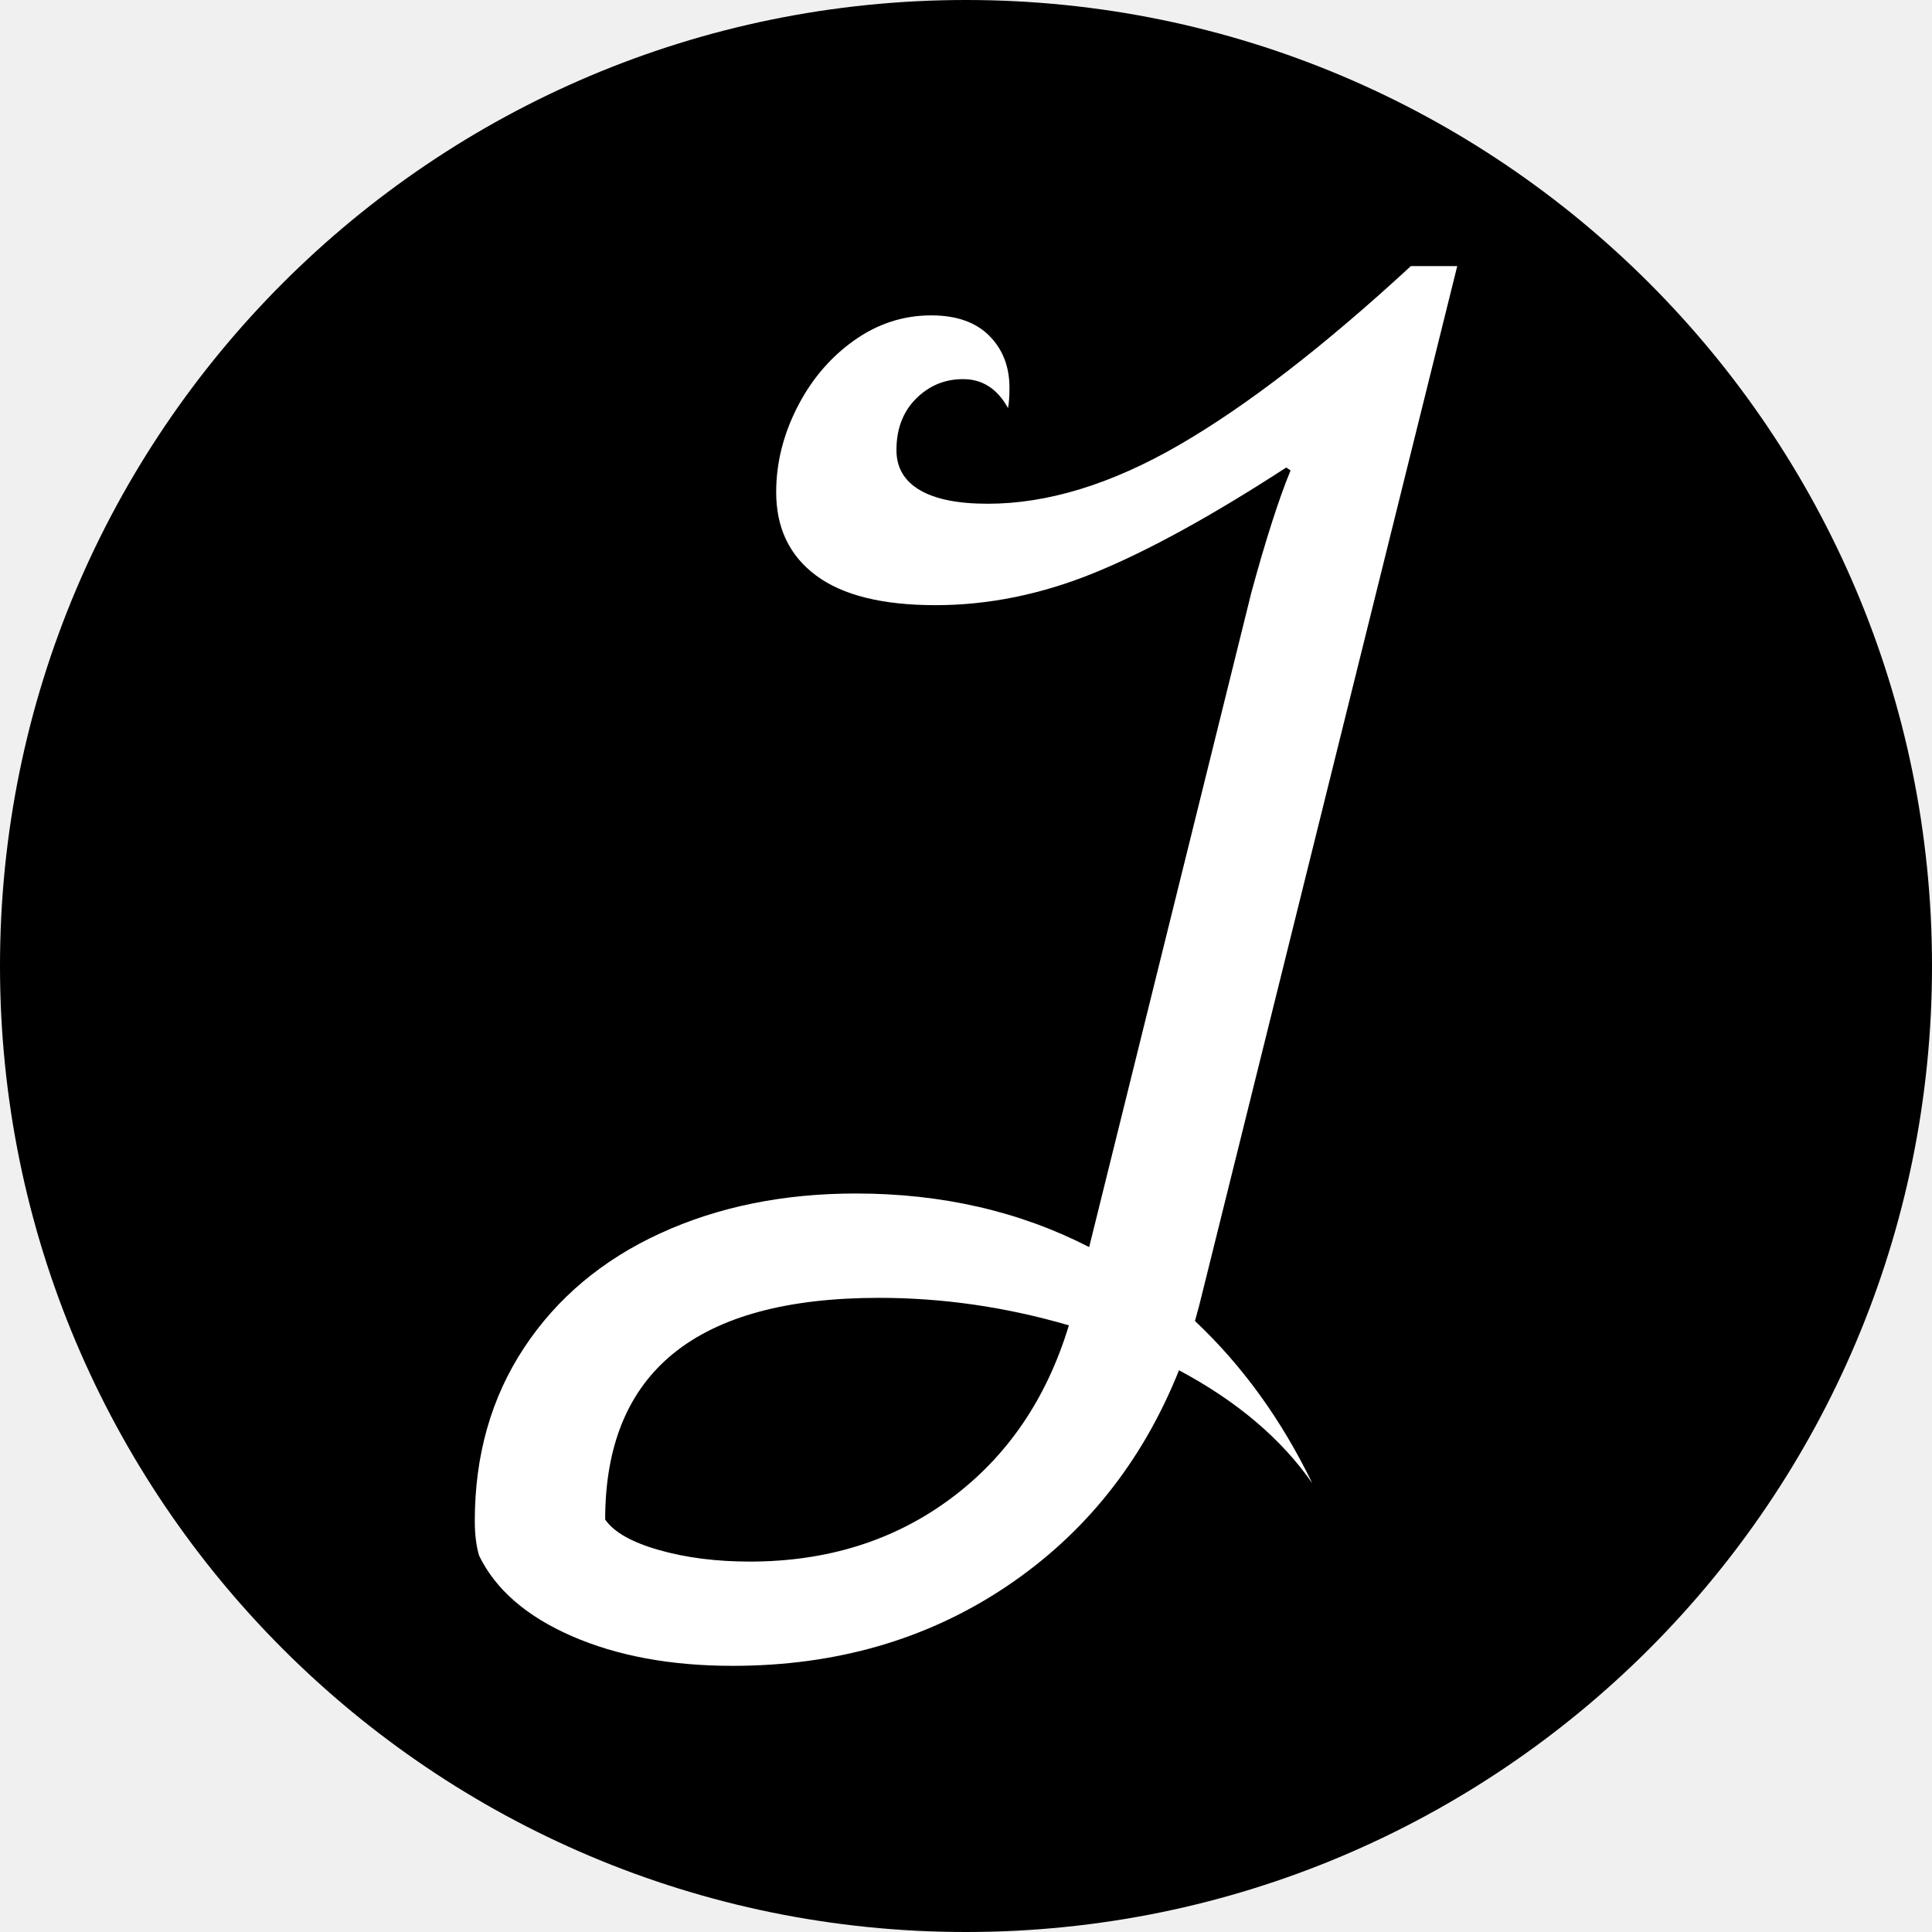
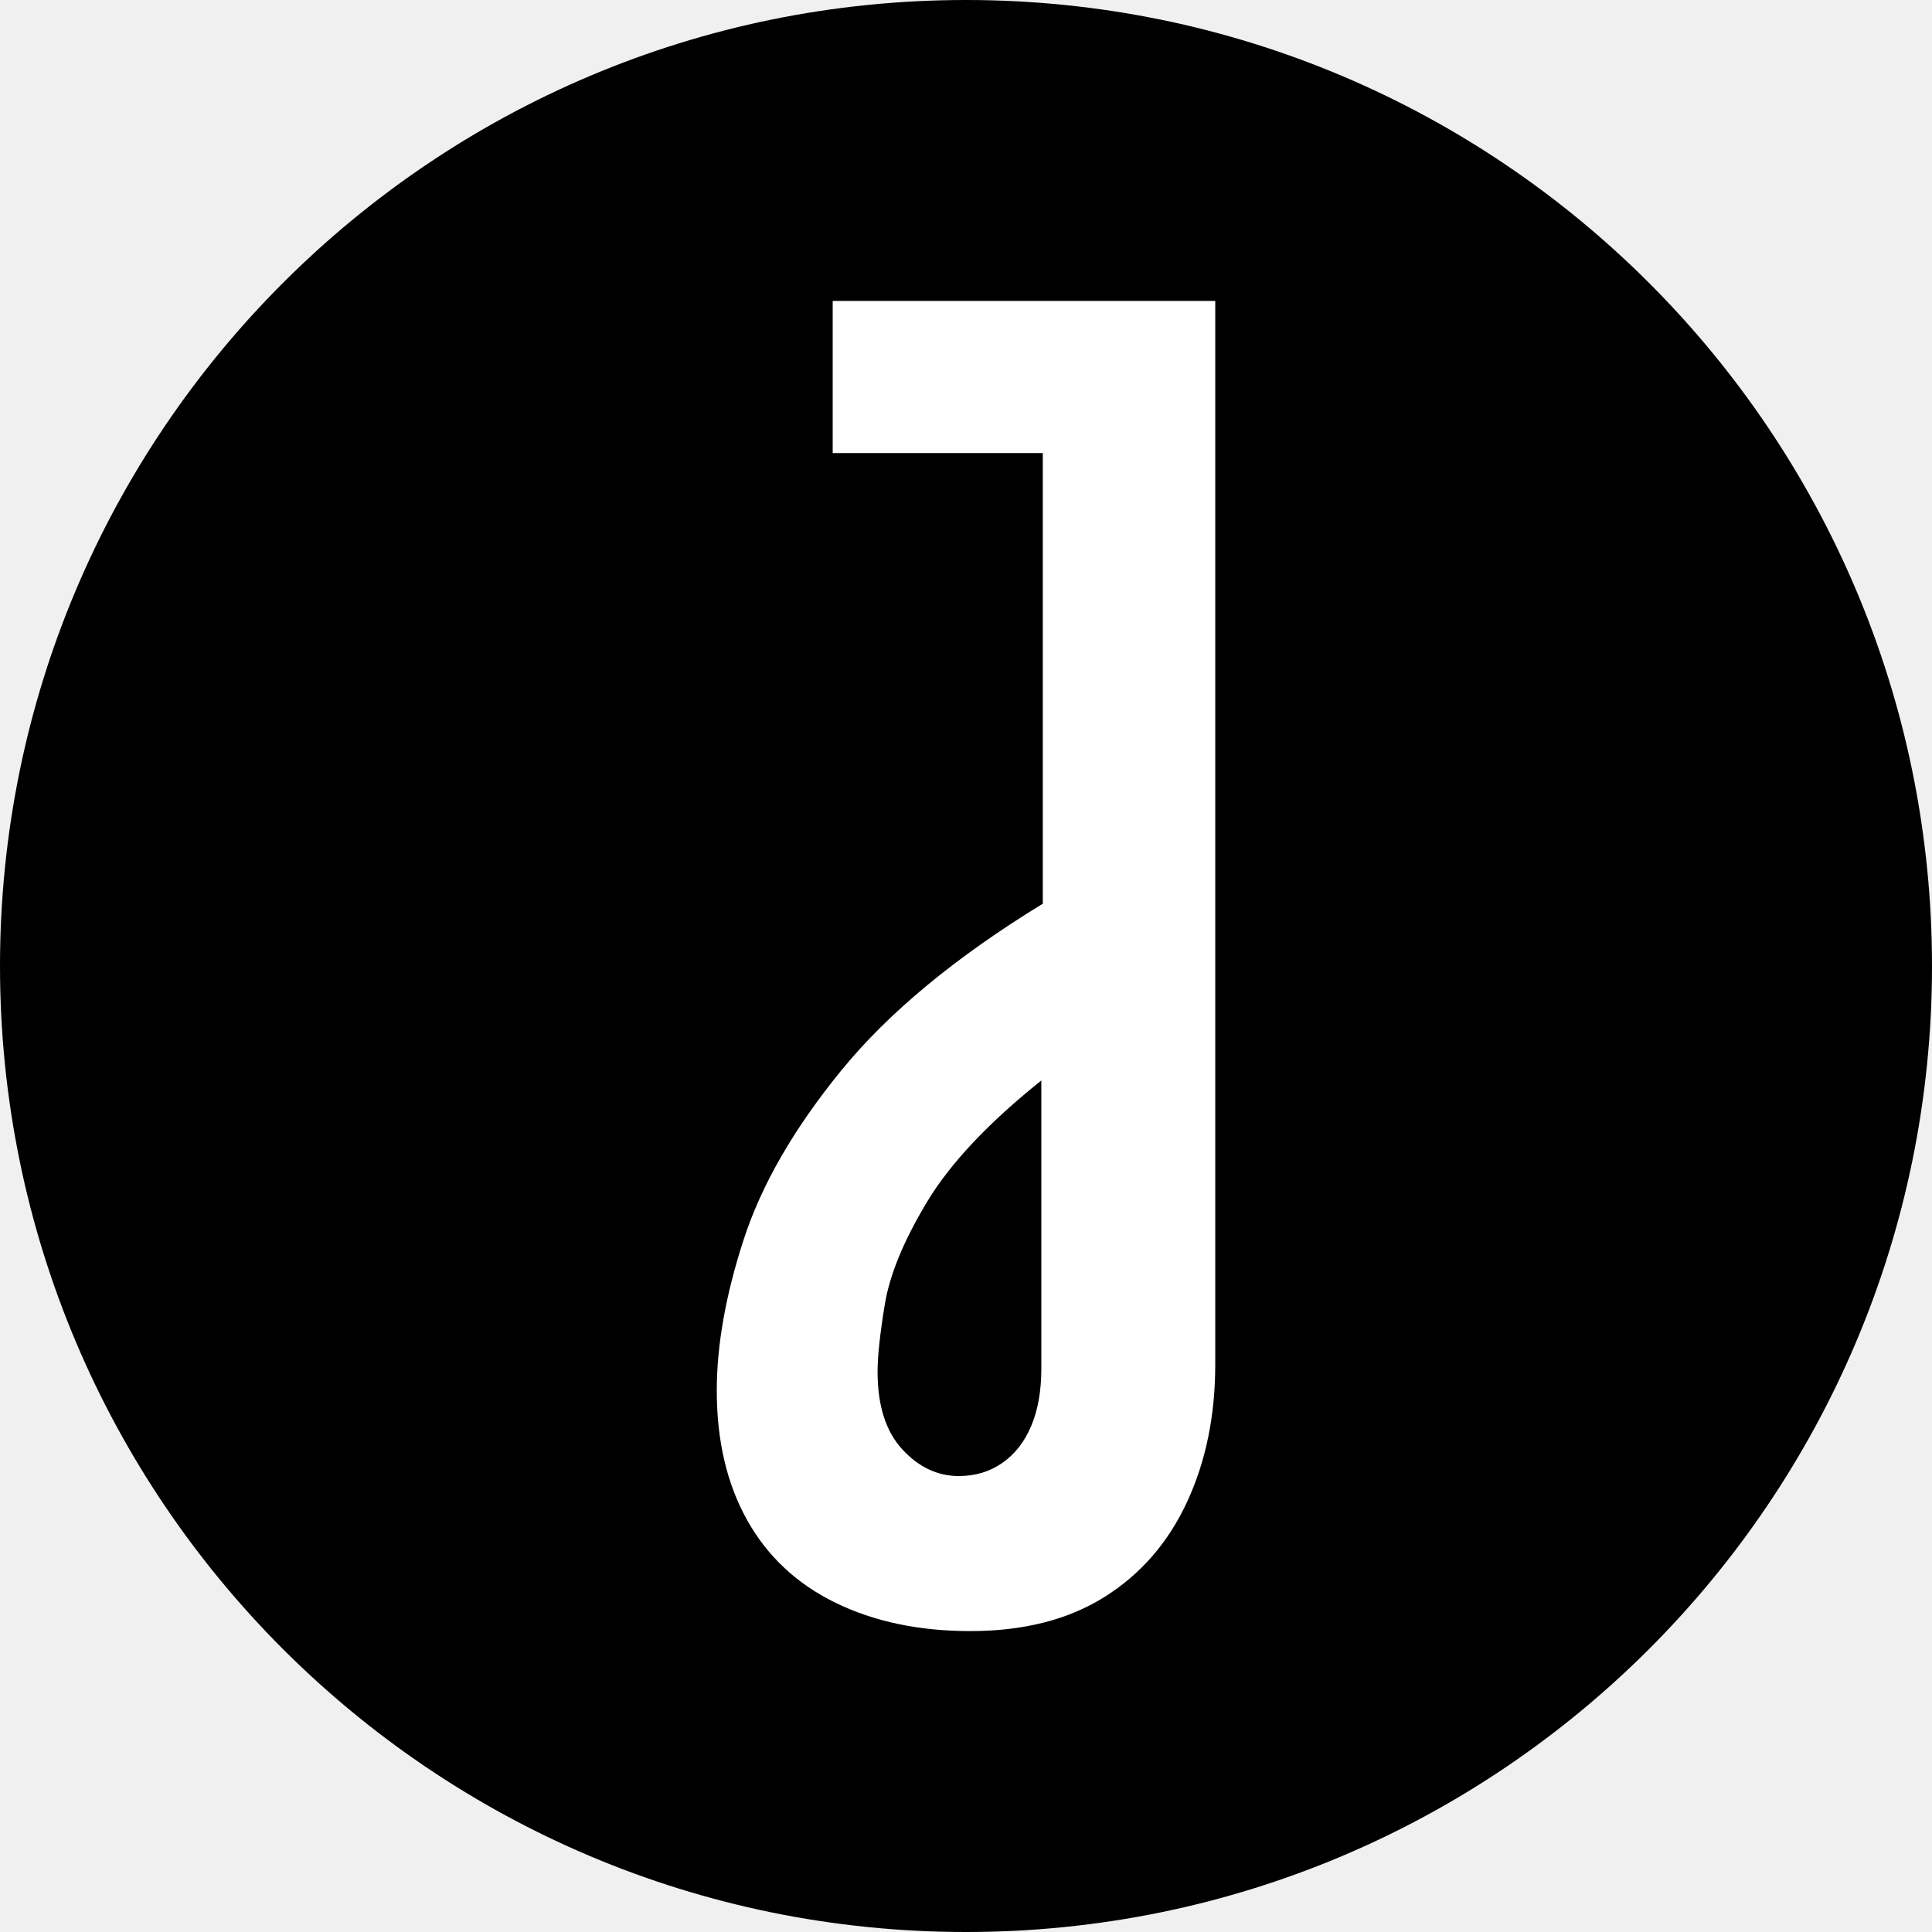
<svg xmlns="http://www.w3.org/2000/svg" version="1.1" id="Layer_1" x="0px" y="0px" viewBox="0 0 72 72" style="enable-background:new 0 0 72 72;" xml:space="preserve">
  <style type="text/css">
	.st0{fill:#FFFFFF;}
</style>
  <circle cx="36" cy="36" r="36" />
  <g>
-     <path class="st0" d="M48.906,55.278c-1.152-1.656-2.808-3.061-4.968-4.212c-1.369,3.419-3.52,6.11-6.453,8.072   c-2.935,1.962-6.327,2.943-10.179,2.943c-2.305,0-4.302-0.369-5.994-1.107s-2.843-1.737-3.456-2.997   c-0.108-0.359-0.162-0.792-0.162-1.296c0-2.448,0.613-4.599,1.836-6.453c1.225-1.854,2.916-3.274,5.076-4.266   c2.16-0.99,4.59-1.484,7.29-1.484c3.204,0,6.102,0.666,8.694,1.997l6.048-24.408c0.54-1.979,1.026-3.491,1.458-4.536l-0.162-0.108   c-2.772,1.801-5.148,3.105-7.128,3.915c-1.98,0.81-3.961,1.215-5.94,1.215c-1.98,0-3.465-0.369-4.455-1.107   c-0.991-0.737-1.485-1.772-1.485-3.105c0-1.08,0.261-2.133,0.783-3.159c0.521-1.026,1.224-1.854,2.106-2.484   c0.882-0.63,1.844-0.945,2.889-0.945c0.936,0,1.655,0.252,2.16,0.756c0.504,0.505,0.756,1.153,0.756,1.944   c0,0.324-0.019,0.576-0.054,0.756c-0.396-0.72-0.954-1.08-1.674-1.08c-0.685,0-1.269,0.243-1.755,0.729   c-0.486,0.486-0.729,1.125-0.729,1.917c0,0.648,0.288,1.144,0.864,1.485c0.575,0.342,1.422,0.513,2.538,0.513   c2.231,0,4.607-0.729,7.128-2.187c2.52-1.458,5.4-3.68,8.641-6.669h1.728l-9.612,38.718l-0.162,0.595   C46.295,50.886,47.753,52.902,48.906,55.278z M35.433,55.845c2.106-1.565,3.572-3.718,4.401-6.453   c-2.341-0.684-4.699-1.025-7.075-1.025c-6.804,0-10.206,2.754-10.206,8.262c0.324,0.468,0.989,0.846,1.998,1.134   c1.008,0.288,2.142,0.433,3.402,0.433C30.833,58.194,33.327,57.411,35.433,55.845z" />
+     <path class="st0" d="M36.162,60.786c-1.909,0-3.583-0.352-5.022-1.054c-1.44-0.702-2.538-1.728-3.294-3.078   c-0.756-1.35-1.134-2.961-1.134-4.833c0-1.692,0.332-3.563,0.999-5.615c0.665-2.052,1.881-4.158,3.645-6.318   s4.267-4.229,7.506-6.21V16.884h-7.83v-5.67h14.257V50.85c0,1.908-0.352,3.618-1.054,5.13s-1.728,2.69-3.078,3.537   C39.807,60.362,38.141,60.786,36.162,60.786z M35.729,55.008c0.612,0,1.152-0.162,1.62-0.486s0.828-0.783,1.08-1.377   c0.251-0.594,0.378-1.305,0.378-2.133V40.266c-1.98,1.585-3.402,3.097-4.266,4.536c-0.864,1.44-1.387,2.709-1.566,3.807   c-0.181,1.098-0.27,1.935-0.27,2.512c0,1.259,0.305,2.222,0.918,2.889C34.235,54.675,34.938,55.008,35.729,55.008z" />
  </g>
</svg>
